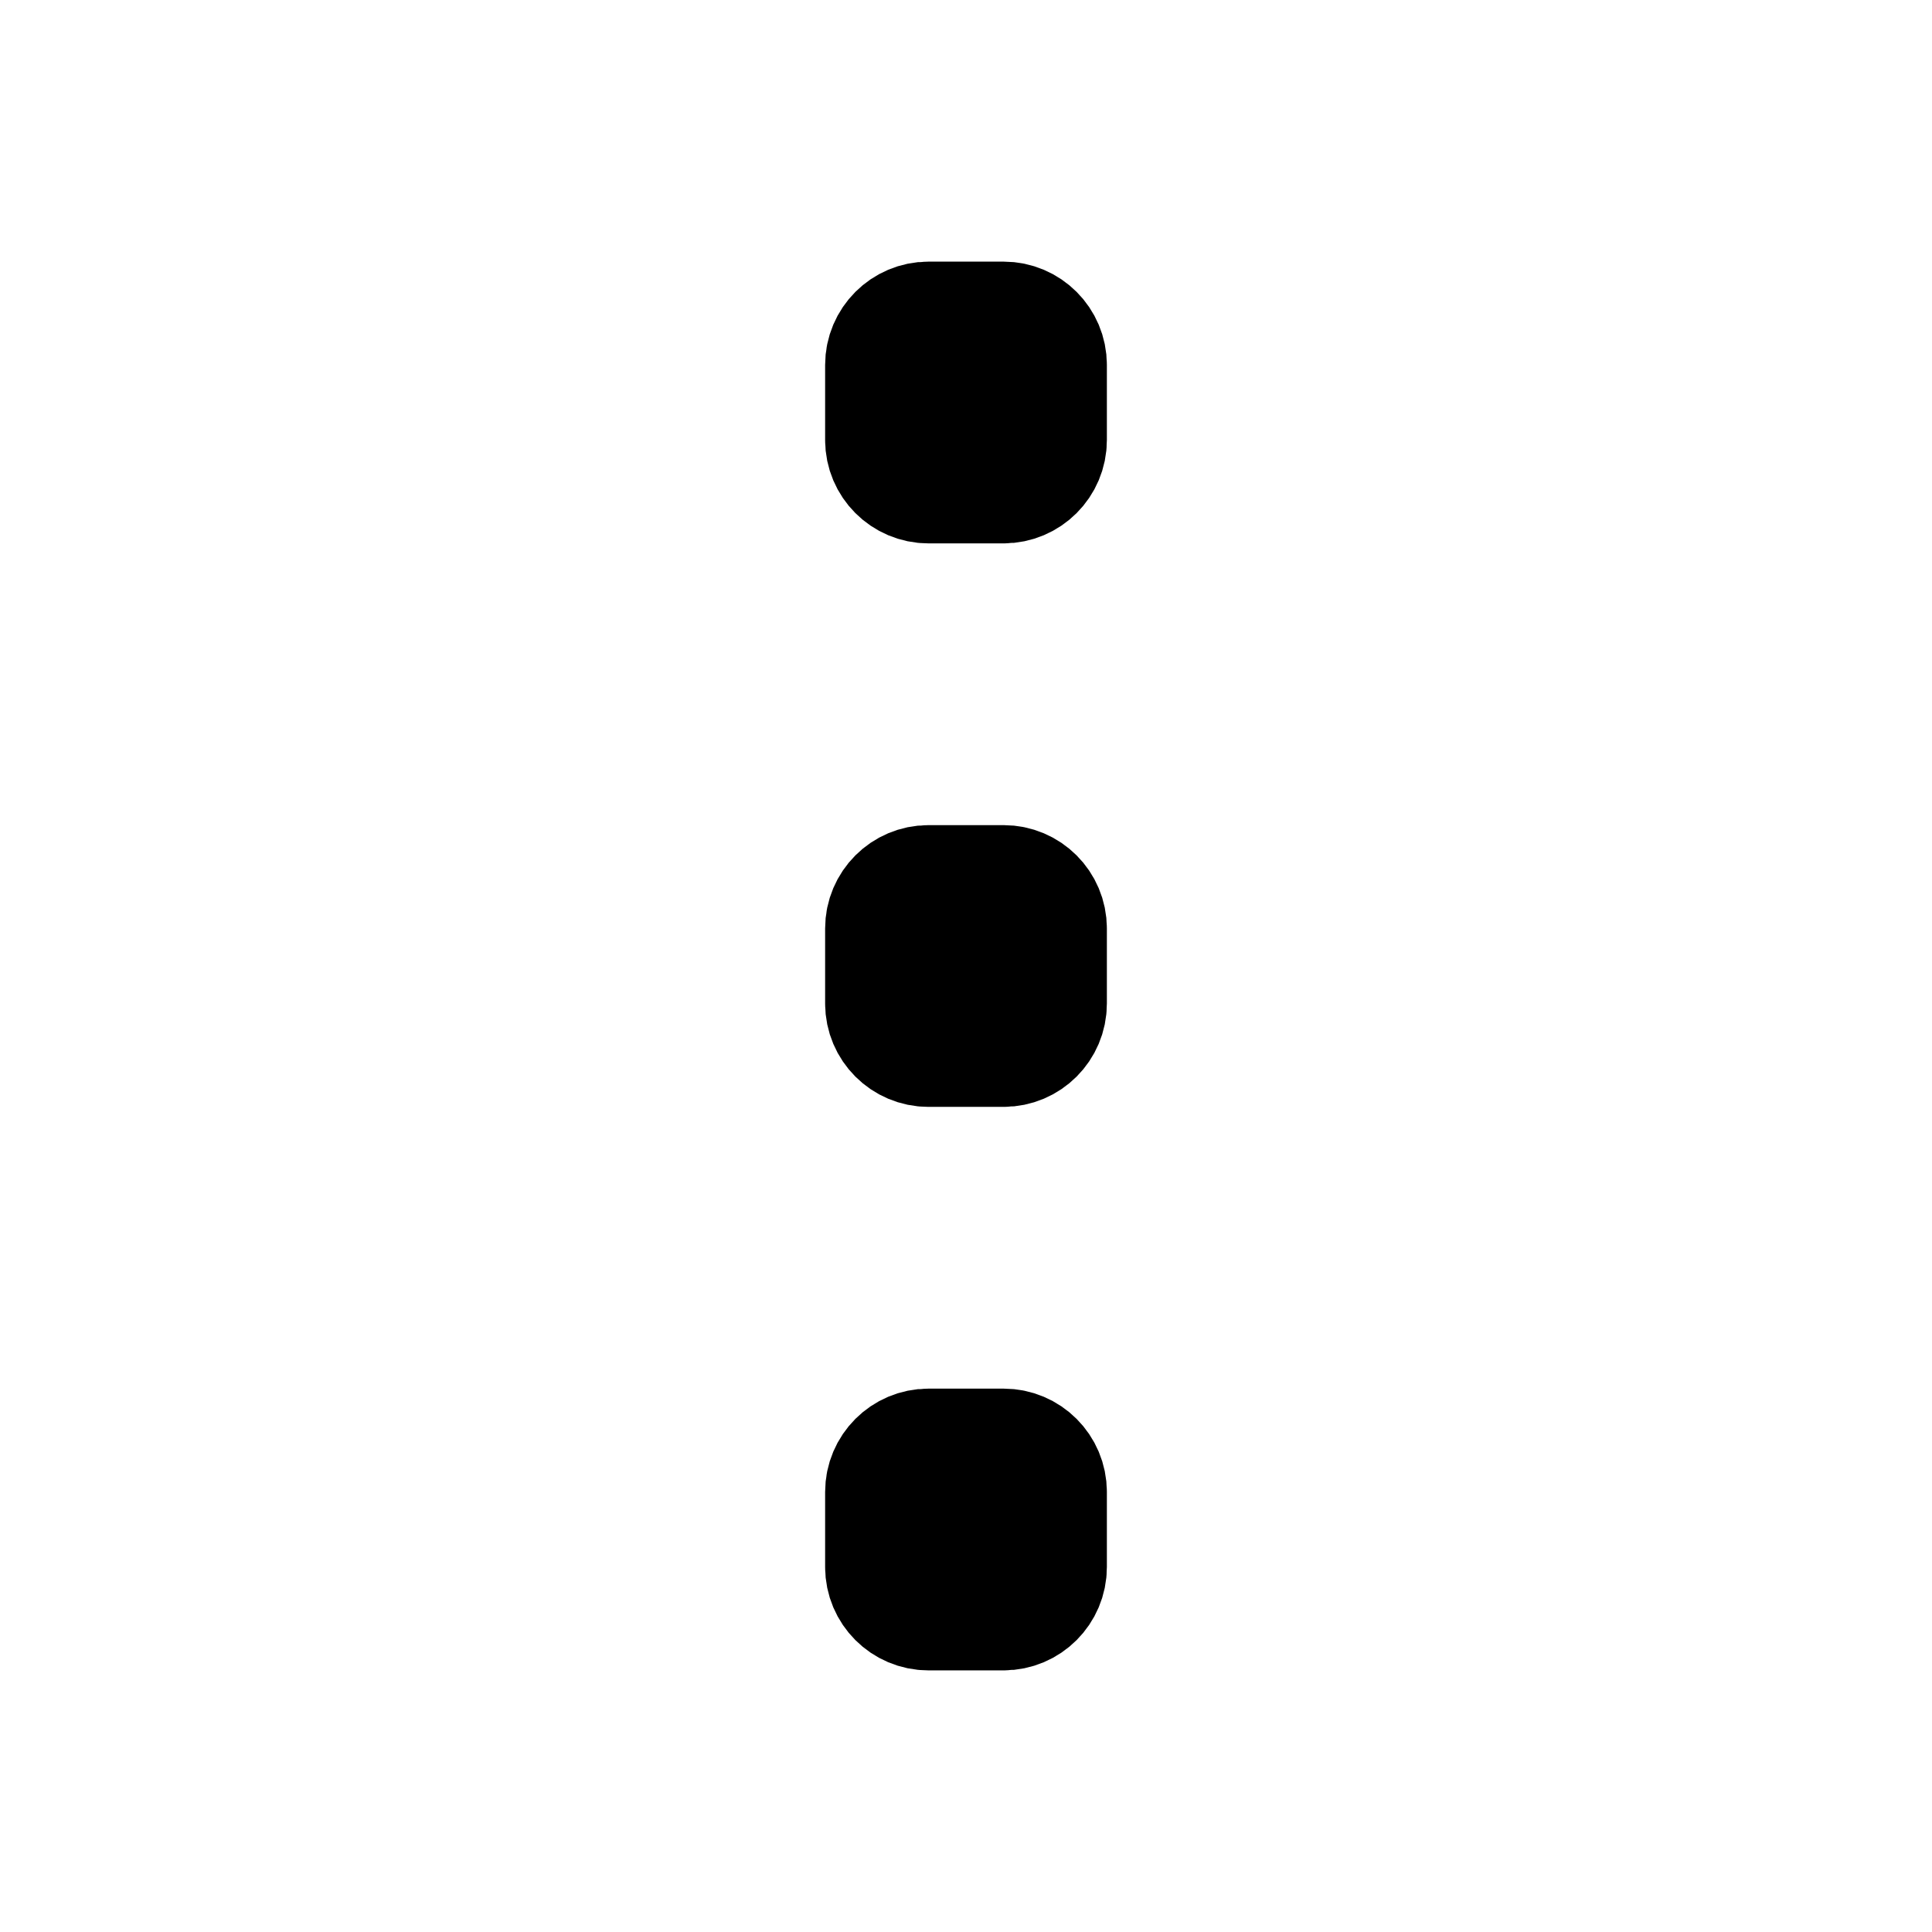
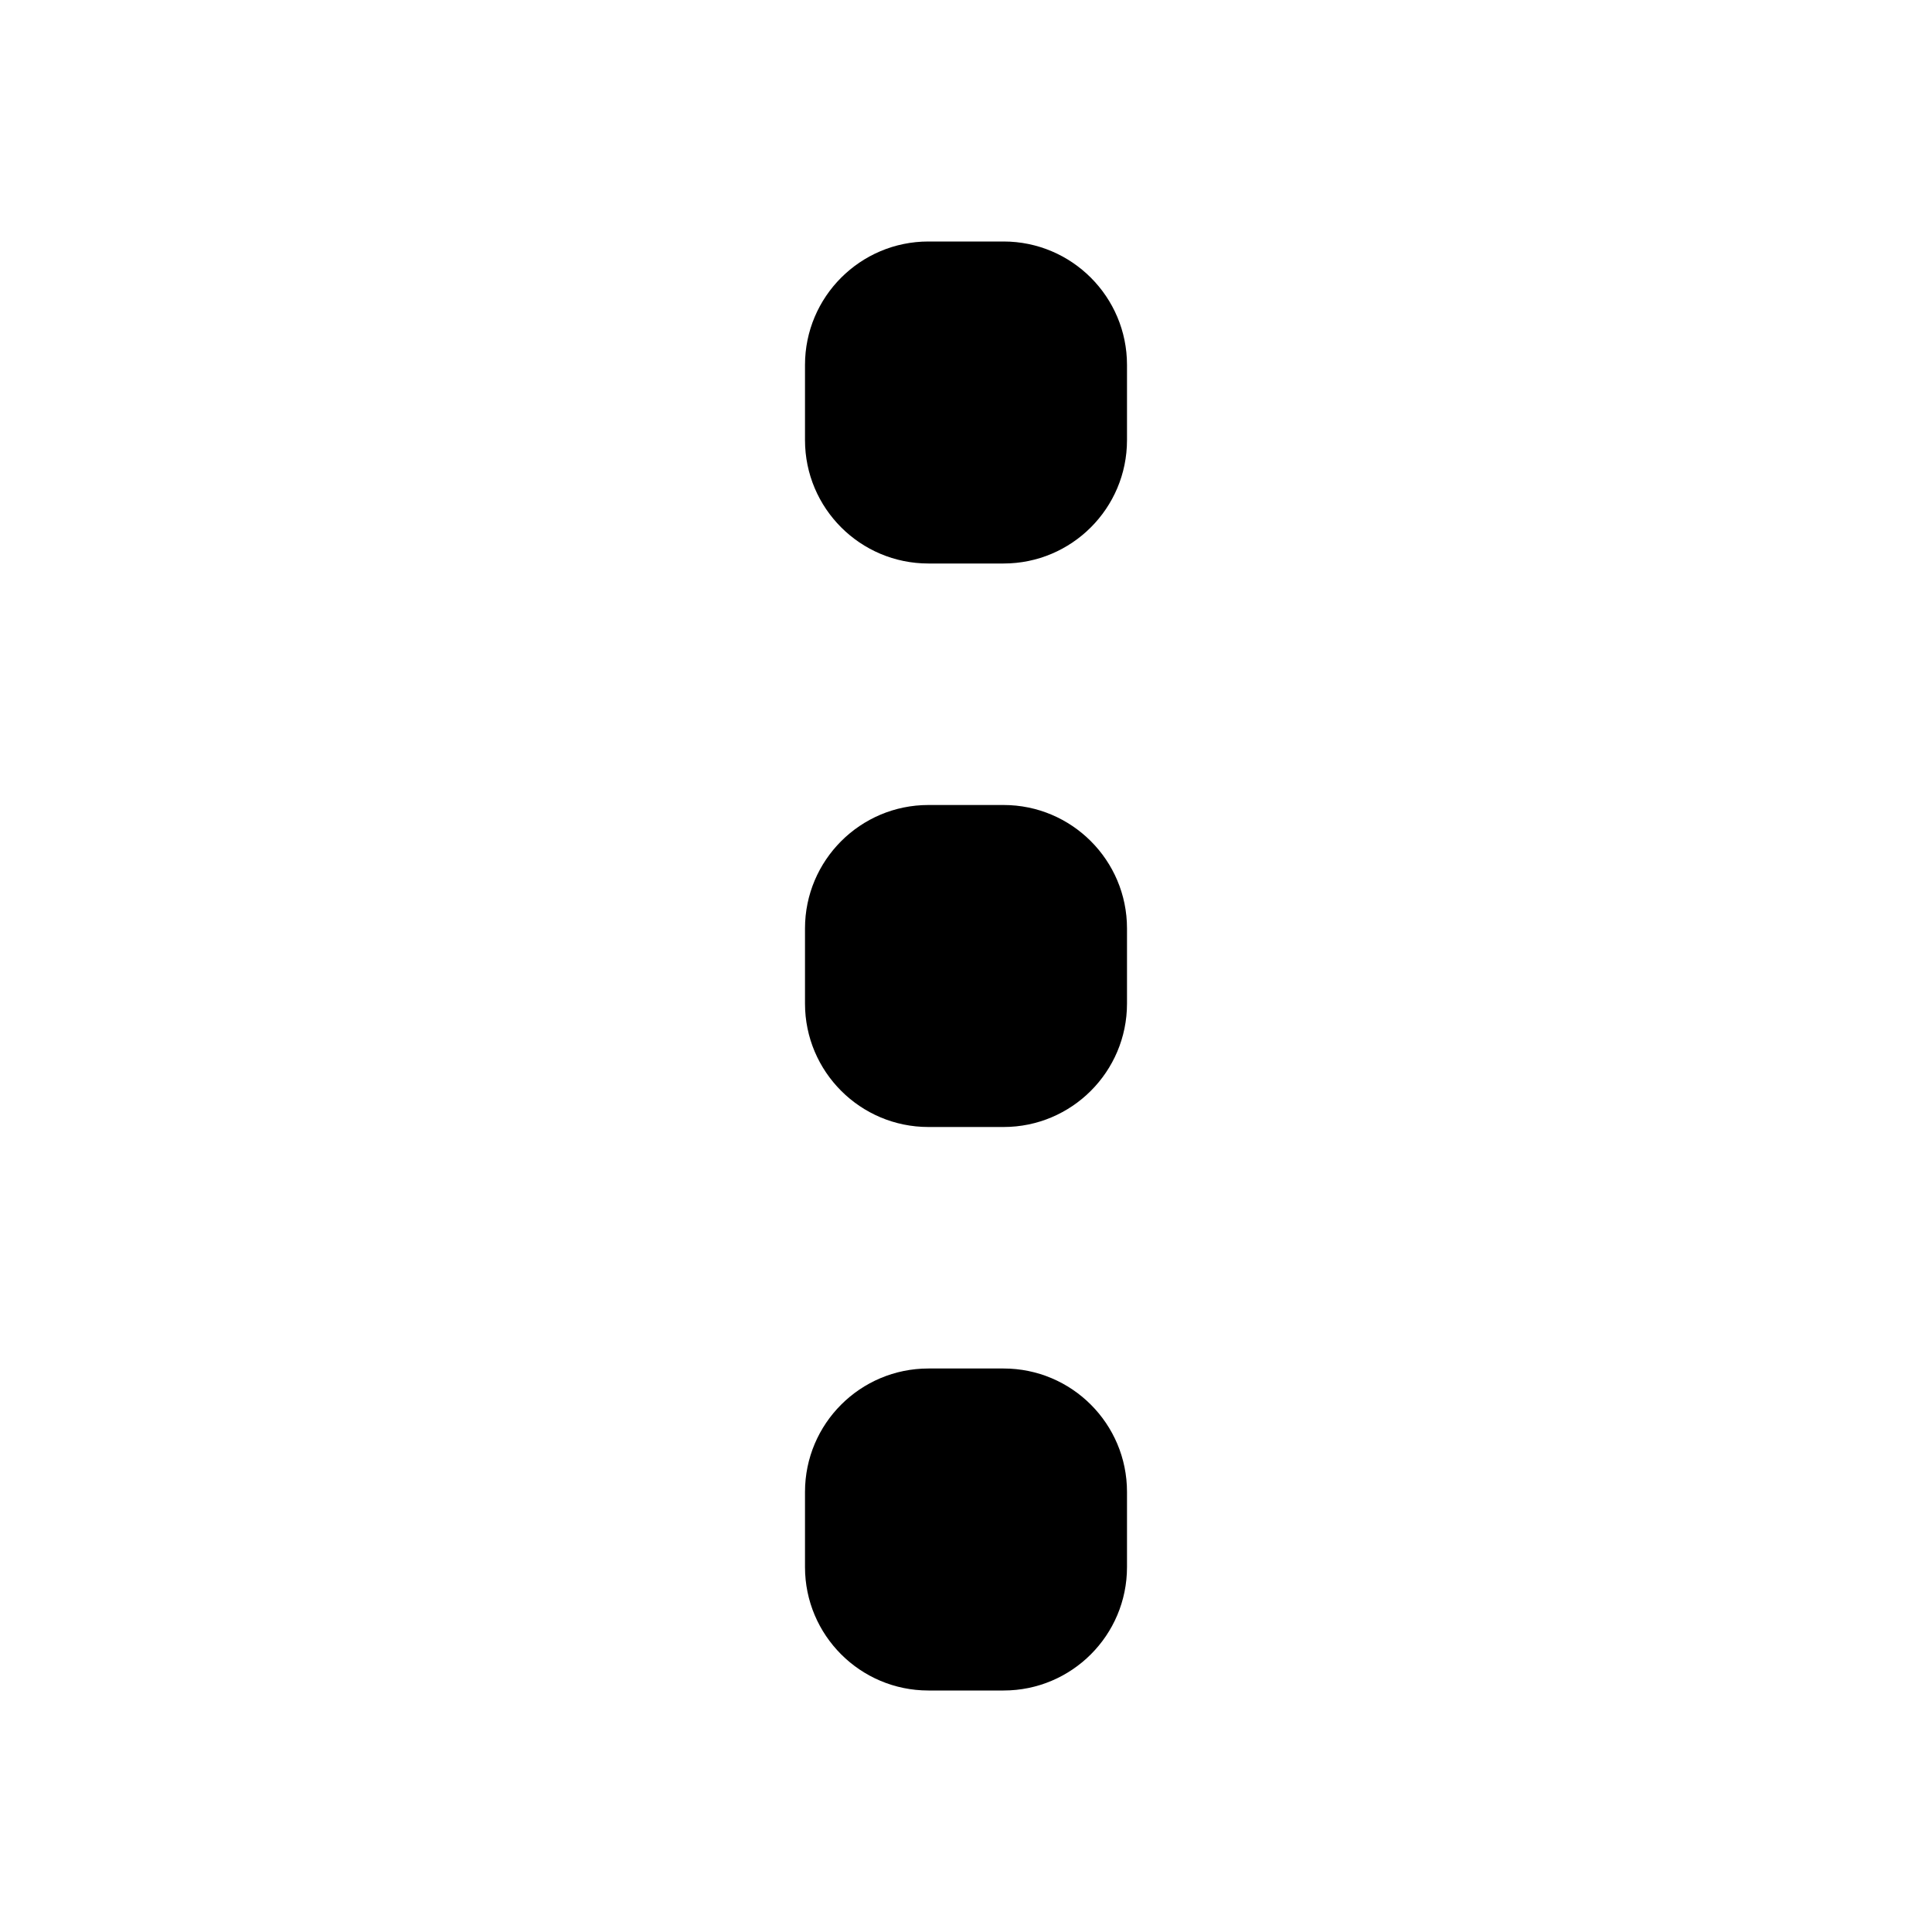
<svg xmlns="http://www.w3.org/2000/svg" width="24" height="24" viewBox="0 0 24 24" fill="none">
-   <path d="M12.467 11H11.533C11.239 11 11 11.239 11 11.533V12.467C11 12.761 11.239 13 11.533 13H12.467C12.761 13 13 12.761 13 12.467V11.533C13 11.239 12.761 11 12.467 11Z" fill="black" stroke="black" stroke-width="1.5" stroke-miterlimit="10" />
-   <path d="M12.467 18H11.533C11.239 18 11 18.239 11 18.533V19.467C11 19.761 11.239 20 11.533 20H12.467C12.761 20 13 19.761 13 19.467V18.533C13 18.239 12.761 18 12.467 18Z" fill="black" stroke="black" stroke-width="1.5" stroke-miterlimit="10" />
-   <path d="M12.467 4H11.533C11.239 4 11 4.239 11 4.533V5.467C11 5.761 11.239 6 11.533 6H12.467C12.761 6 13 5.761 13 5.467V4.533C13 4.239 12.761 4 12.467 4Z" fill="black" stroke="black" stroke-width="1.5" stroke-miterlimit="10" />
+   <path fill-rule="evenodd" clip-rule="evenodd" d="M10 11.533C10 10.687 10.687 10 11.533 10H12.467C13.313 10 14 10.687 14 11.533V12.467C14 13.313 13.313 14 12.467 14H11.533C10.687 14 10 13.313 10 12.467V11.533Z" fill="black" />
+   <path fill-rule="evenodd" clip-rule="evenodd" d="M10 18.533C10 17.686 10.687 17 11.533 17H12.467C13.313 17 14 17.686 14 18.533V19.467C14 20.314 13.313 21 12.467 21H11.533C10.687 21 10 20.314 10 19.467V18.533Z" fill="black" />
+   <path fill-rule="evenodd" clip-rule="evenodd" d="M10 4.533C10 3.687 10.687 3 11.533 3H12.467C13.313 3 14 3.687 14 4.533V5.467C14 6.314 13.313 7 12.467 7H11.533C10.687 7 10 6.314 10 5.467V4.533Z" fill="black" />
</svg>
